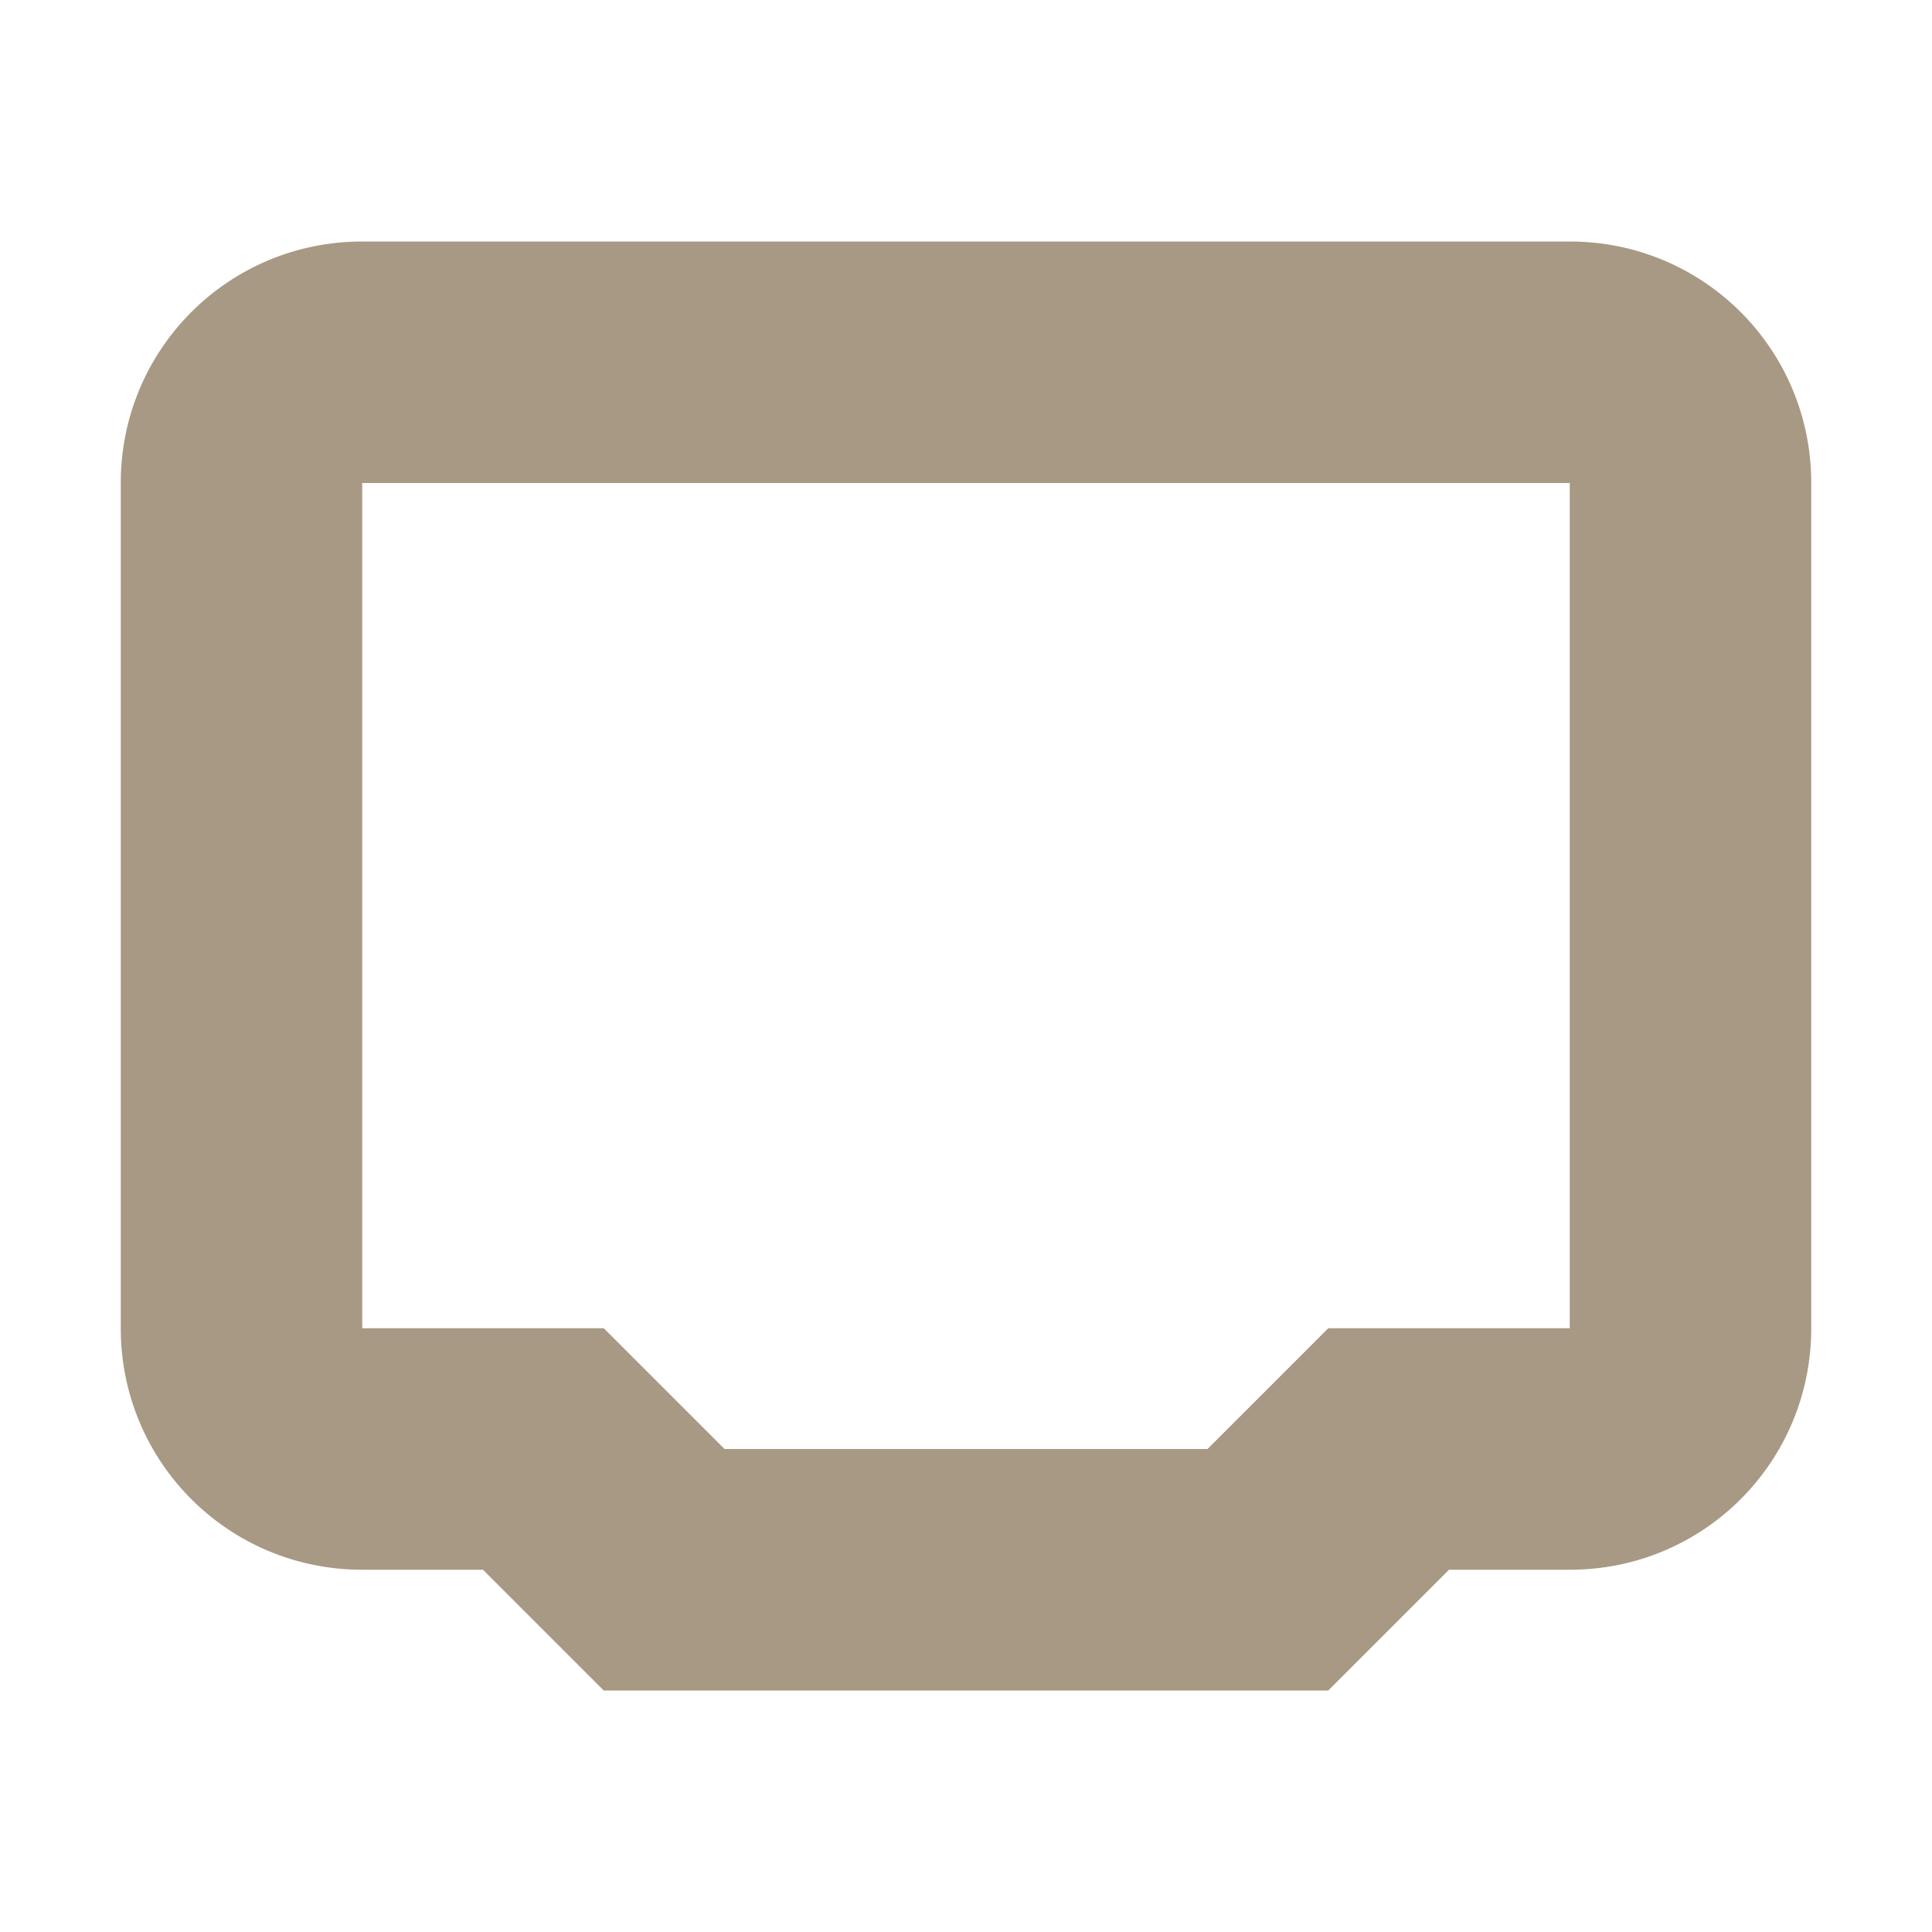
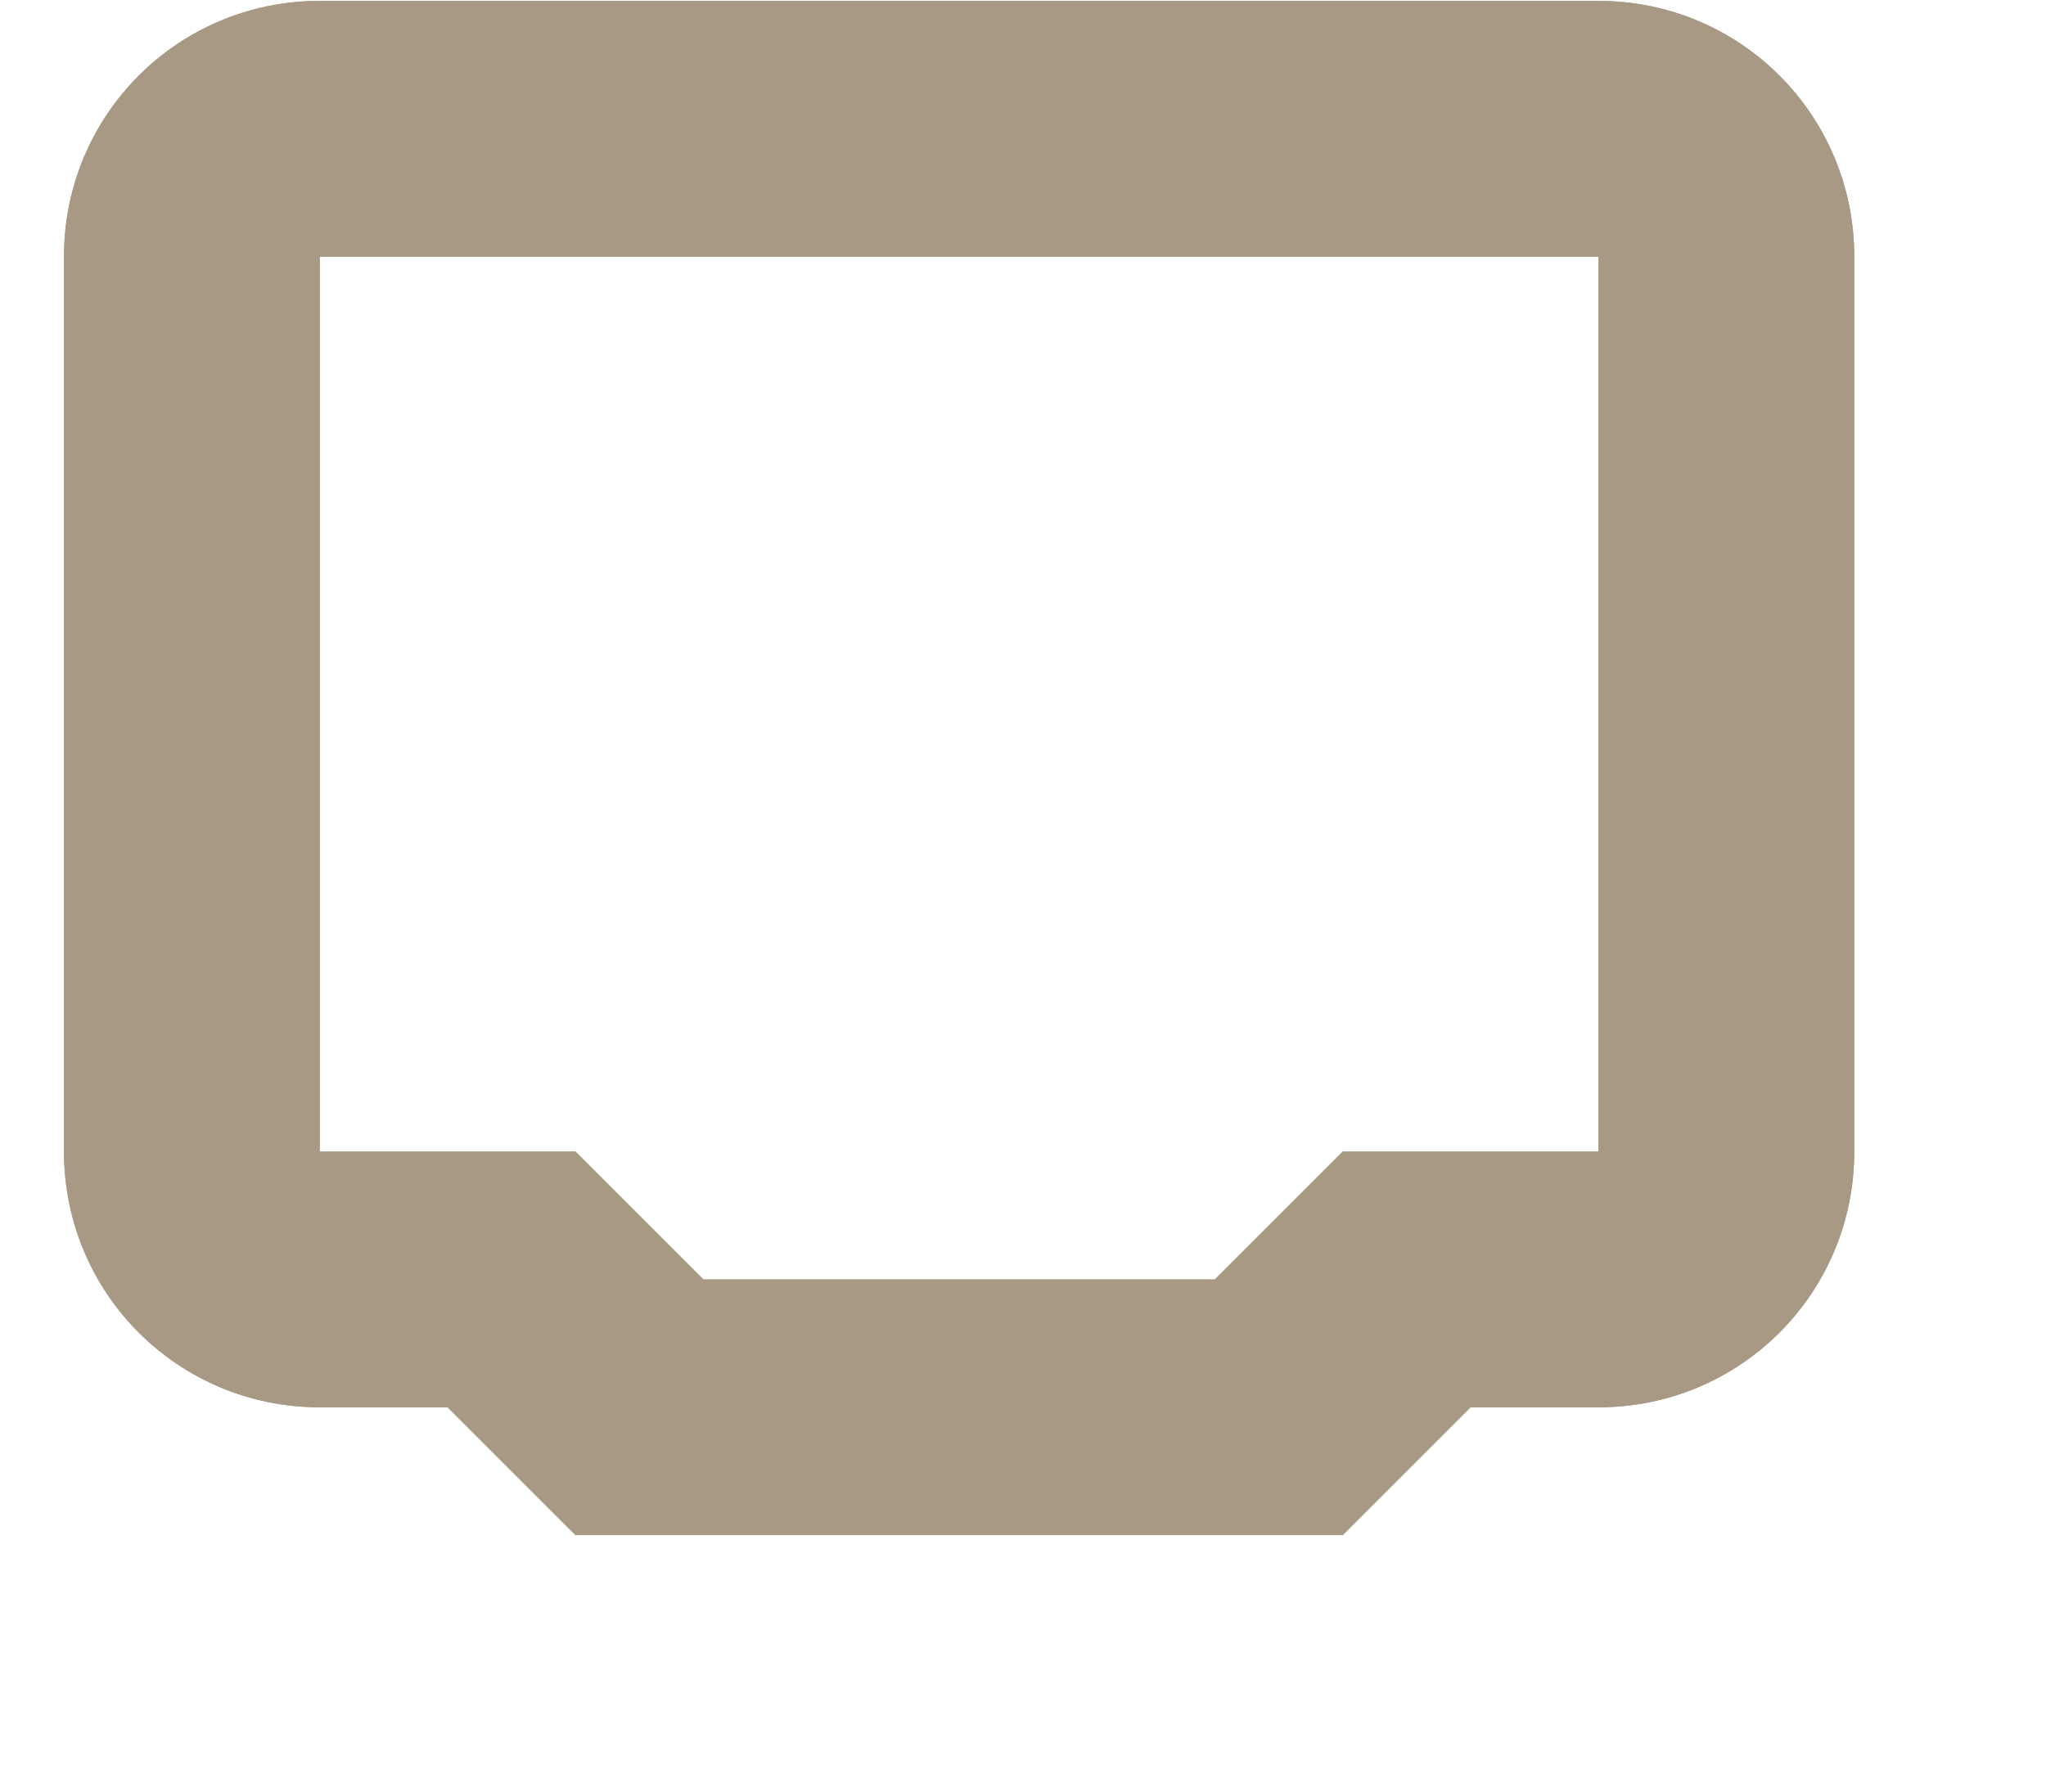
- <svg xmlns="http://www.w3.org/2000/svg" width="16" height="16" viewBox="0 0 16 16" id="svg4149" version="1.1">
+ <svg xmlns="http://www.w3.org/2000/svg" width="16" height="14.013" viewBox="0 0 16 14.013" id="svg4149" version="1.1">
  <defs id="defs4151" />
-   <g id="layer1" transform="translate(0,-1036.362)">
-     <path style="opacity:1;fill:#a89984;fill-opacity:1;stroke:none;stroke-width:2;stroke-linecap:butt;stroke-linejoin:round;stroke-miterlimit:4;stroke-dasharray:none;stroke-dashoffset:0;stroke-opacity:1" d="M 3,2 C 1.892,2 1,2.892 1,4 l 0,7 c 0,1.108 0.892,2 2,2 l 1,0 1,1 6,0 1,-1 1,0 c 1.108,0 2,-0.892 2,-2 L 15,4 C 15,2.892 14.108,2 13,2 Z m 0,2 10,0 0,7 -2,0 -1,1 -4,0 -1,-1 -2,0 z" transform="translate(0,1036.362)" id="rect4699" />
+   <g id="layer1" transform="translate(-14.6875,-1029.668)">
+     <path style="opacity:1;fill:#a89984;fill-opacity:1;stroke:none;stroke-width:2;stroke-linecap:butt;stroke-linejoin:round;stroke-miterlimit:4;stroke-dasharray:none;stroke-dashoffset:0;stroke-opacity:1" d="m 17.188,1029.675 c -1.108,0 -2,0.892 -2,2 v 7 c 0,1.108 0.892,2 2,2 h 1 l 1,1 h 6 l 1,-1 h 1 c 1.108,0 2,-0.892 2,-2 v -7 c 0,-1.108 -0.892,-2 -2,-2 z m 0,2 h 10 v 7 h -2 l -1,1 h -4 l -1,-1 h -2 z" id="rect4699" />
+     <path id="path876" d="m 17.188,1029.675 c -1.108,0 -2,0.892 -2,2 v 7 c 0,1.108 0.892,2 2,2 h 1 l 1,1 h 6 l 1,-1 h 1 c 1.108,0 2,-0.892 2,-2 v -7 c 0,-1.108 -0.892,-2 -2,-2 z m 0,2 h 10 v 7 h -2 l -1,1 h -4 l -1,-1 h -2 z" style="opacity:1;fill:#a89984;fill-opacity:1;stroke:none;stroke-width:2;stroke-linecap:butt;stroke-linejoin:round;stroke-miterlimit:4;stroke-dasharray:none;stroke-dashoffset:0;stroke-opacity:1" />
  </g>
</svg>
